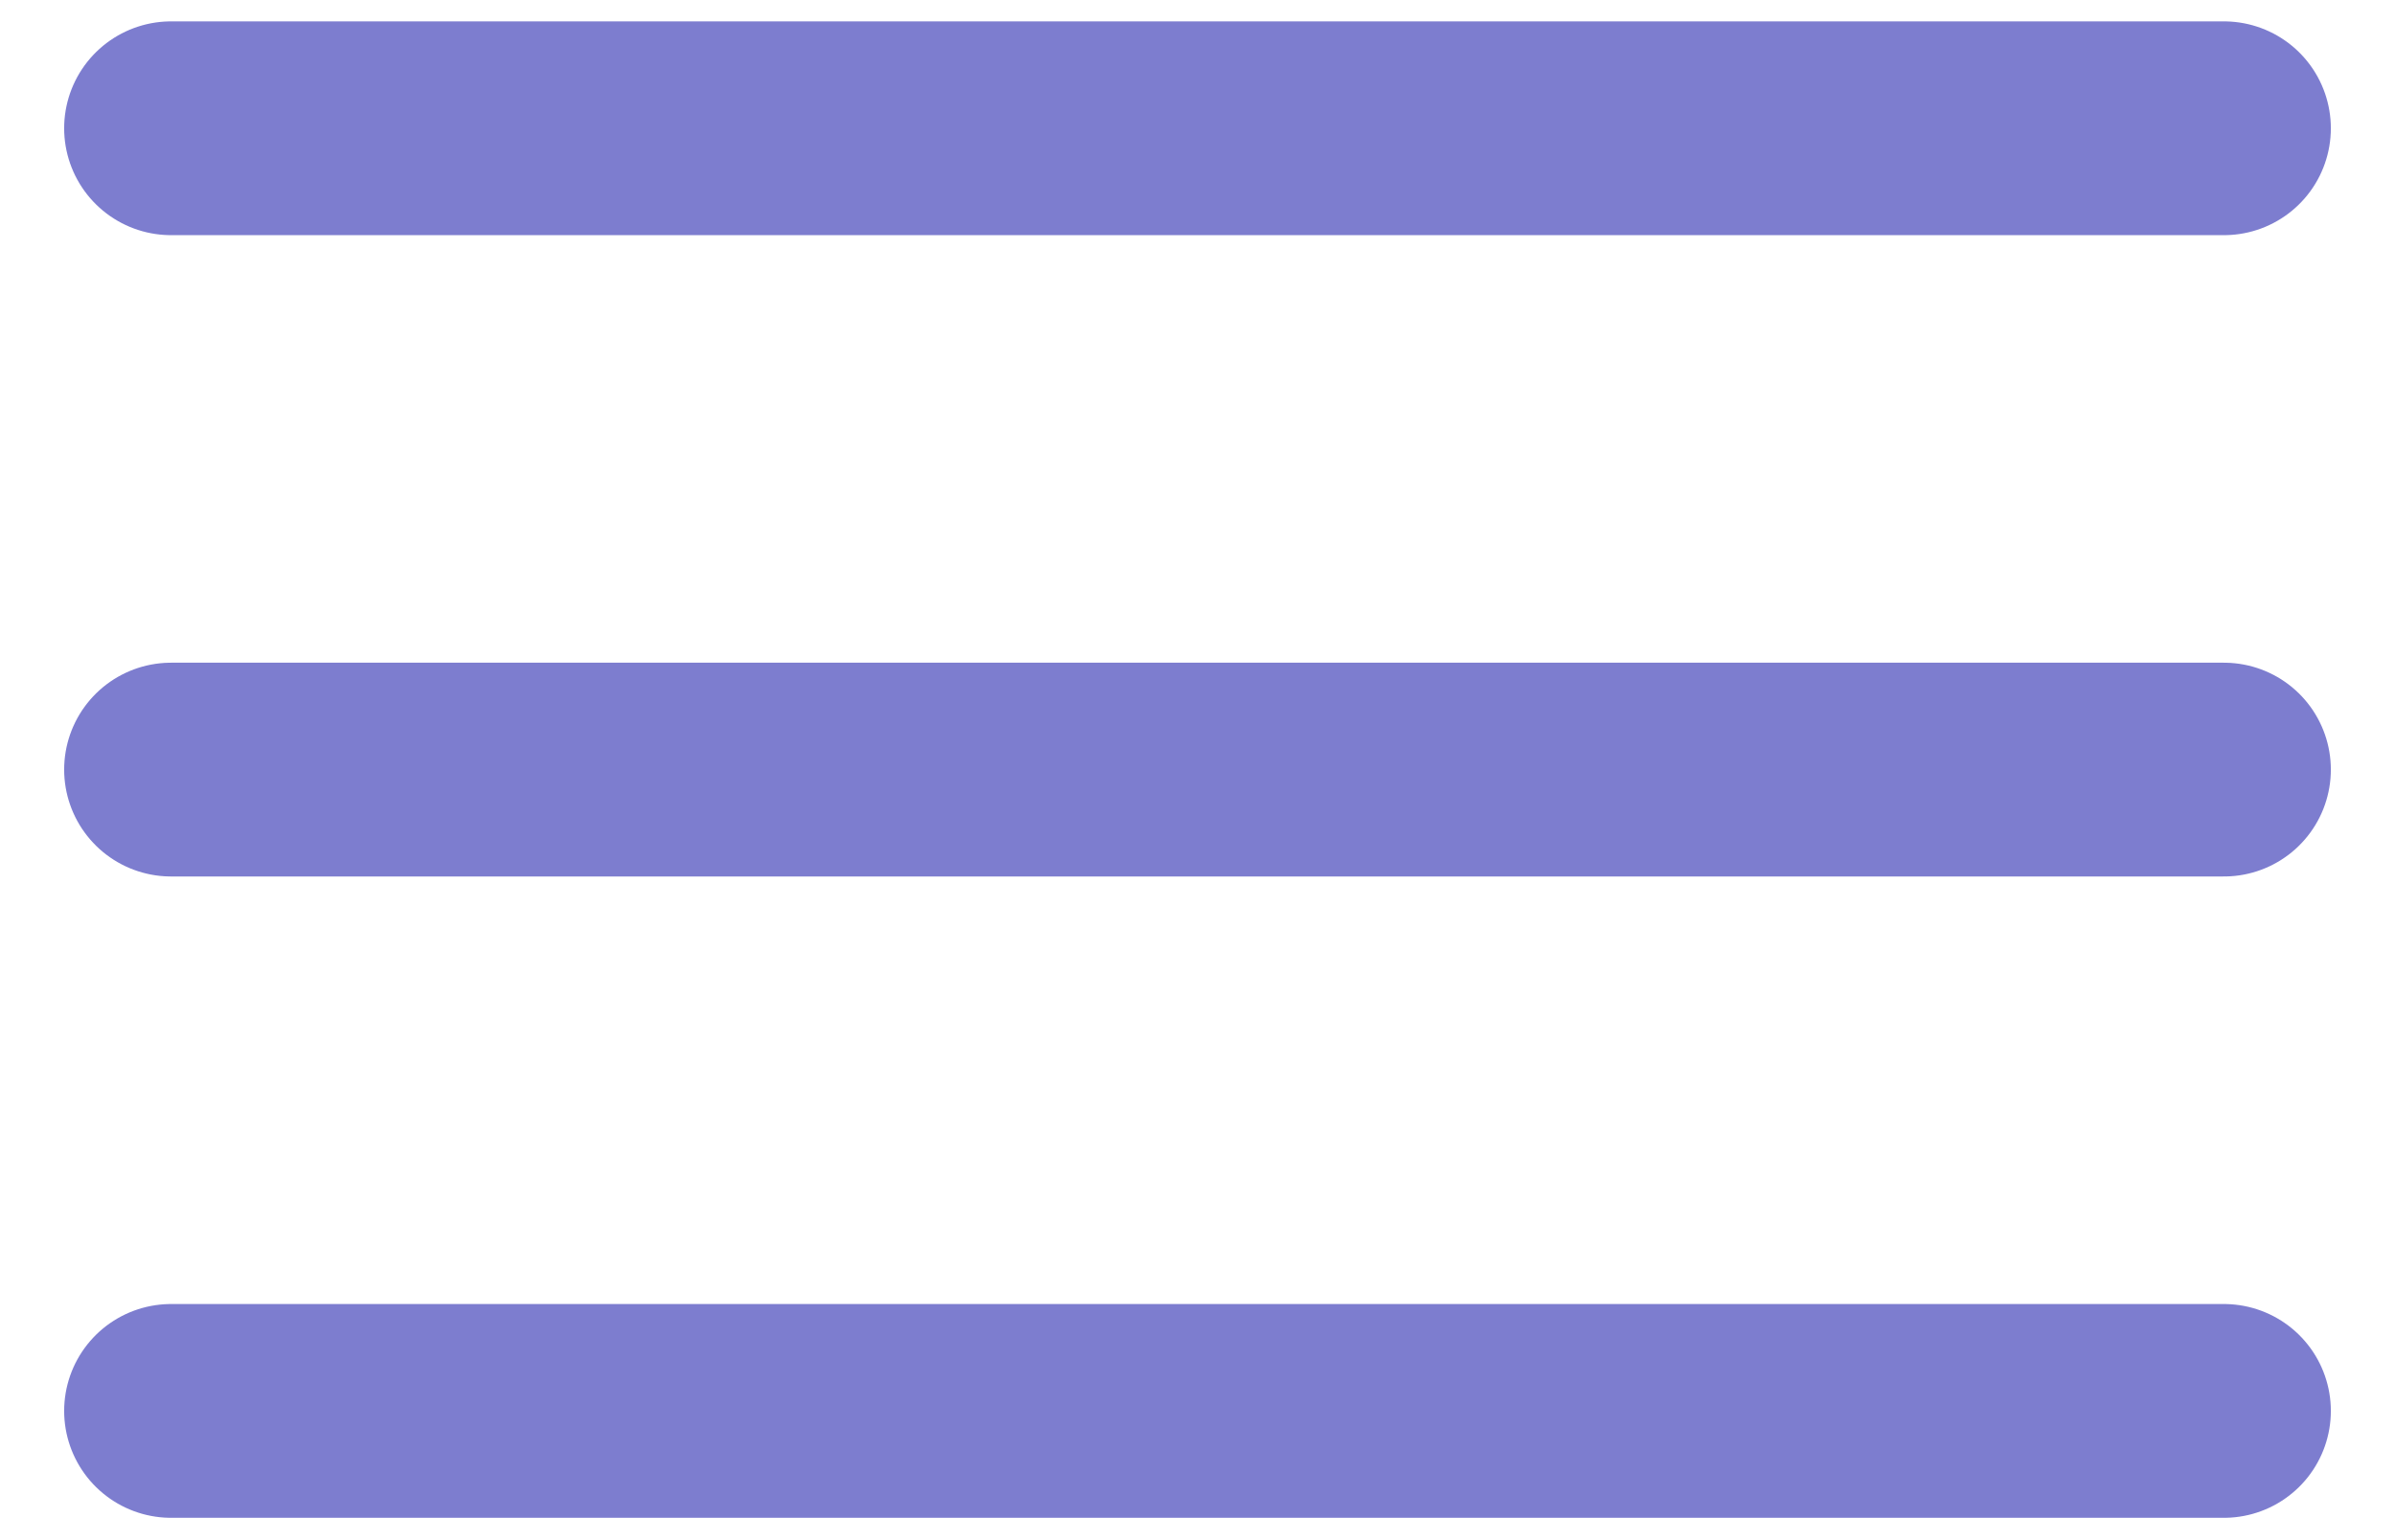
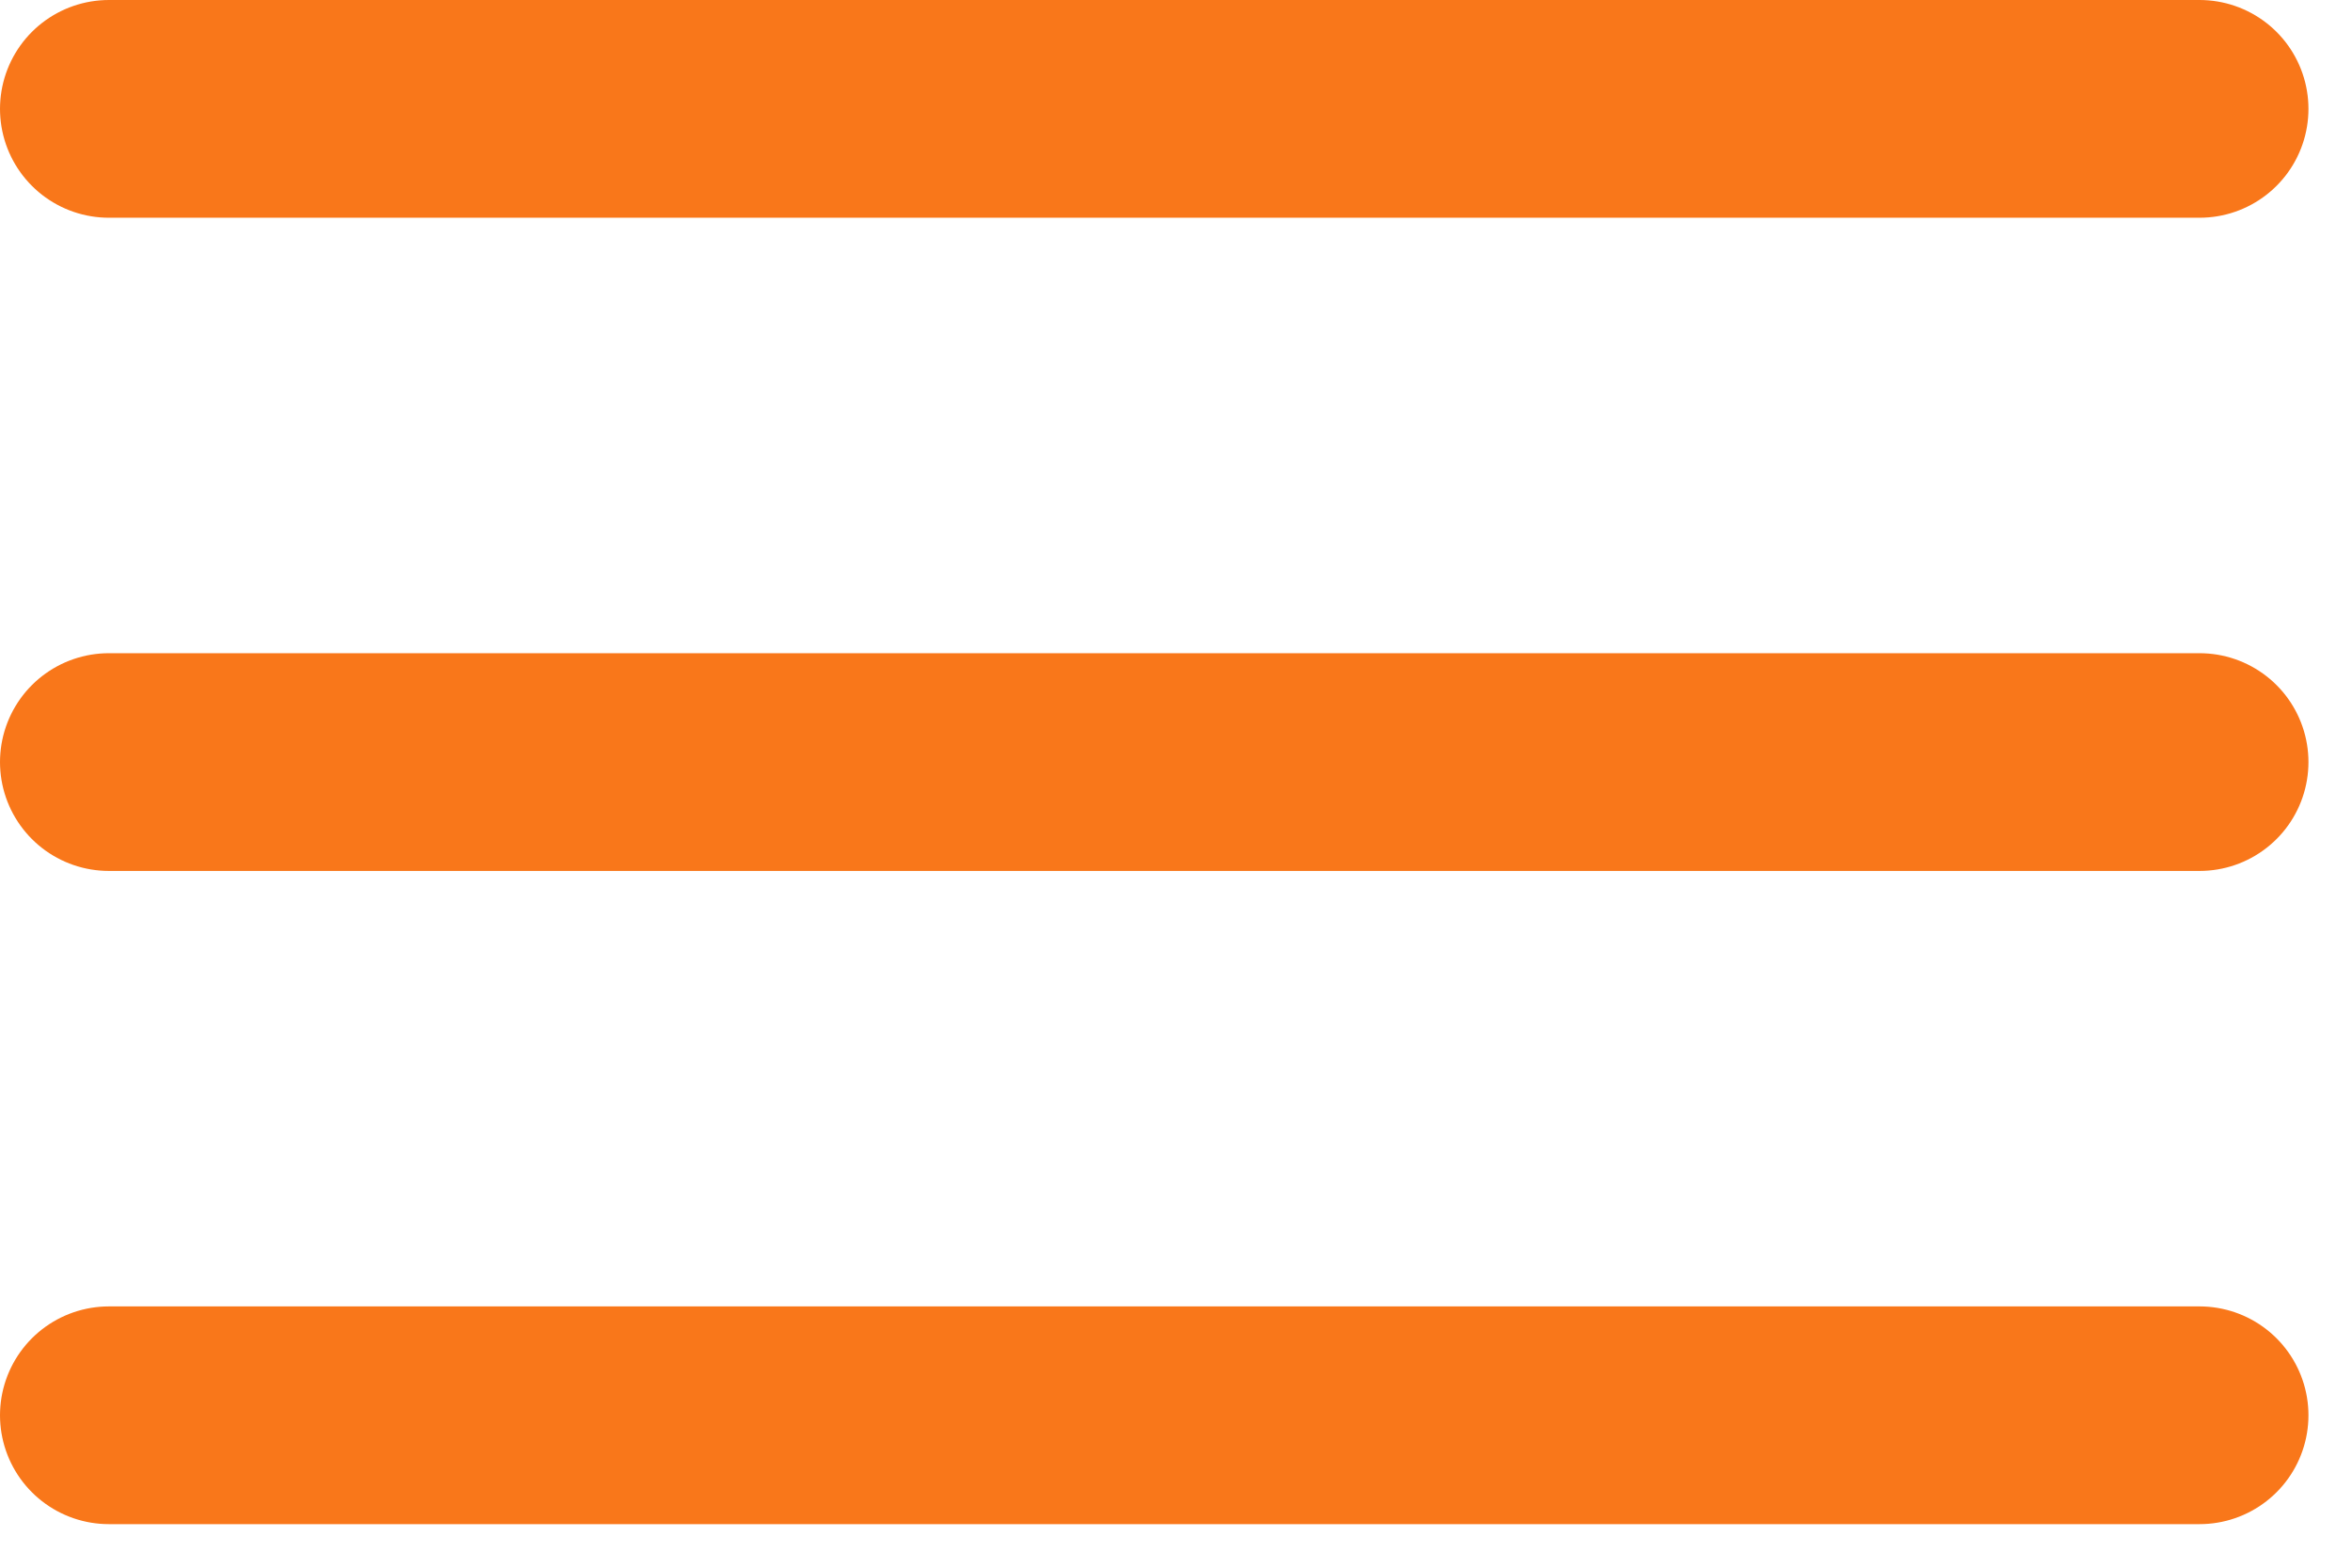
- <svg xmlns="http://www.w3.org/2000/svg" width="28" height="18" viewBox="0 0 28 18" fill="none">
-   <path d="M2 1.5H26M2 9H26M2 16.5H26" stroke="#7D7DCF" stroke-width="2.5" stroke-linecap="round" stroke-linejoin="round" />
+ <svg xmlns="http://www.w3.org/2000/svg" width="27" height="18" viewBox="0 0 27 18" fill="none">
+   <path d="M1.25 1.25H25.25M1.25 8.75H25.25M1.25 16.25H25.25" stroke="#F9771A" stroke-width="2.5" stroke-linecap="round" stroke-linejoin="round" />
</svg>
